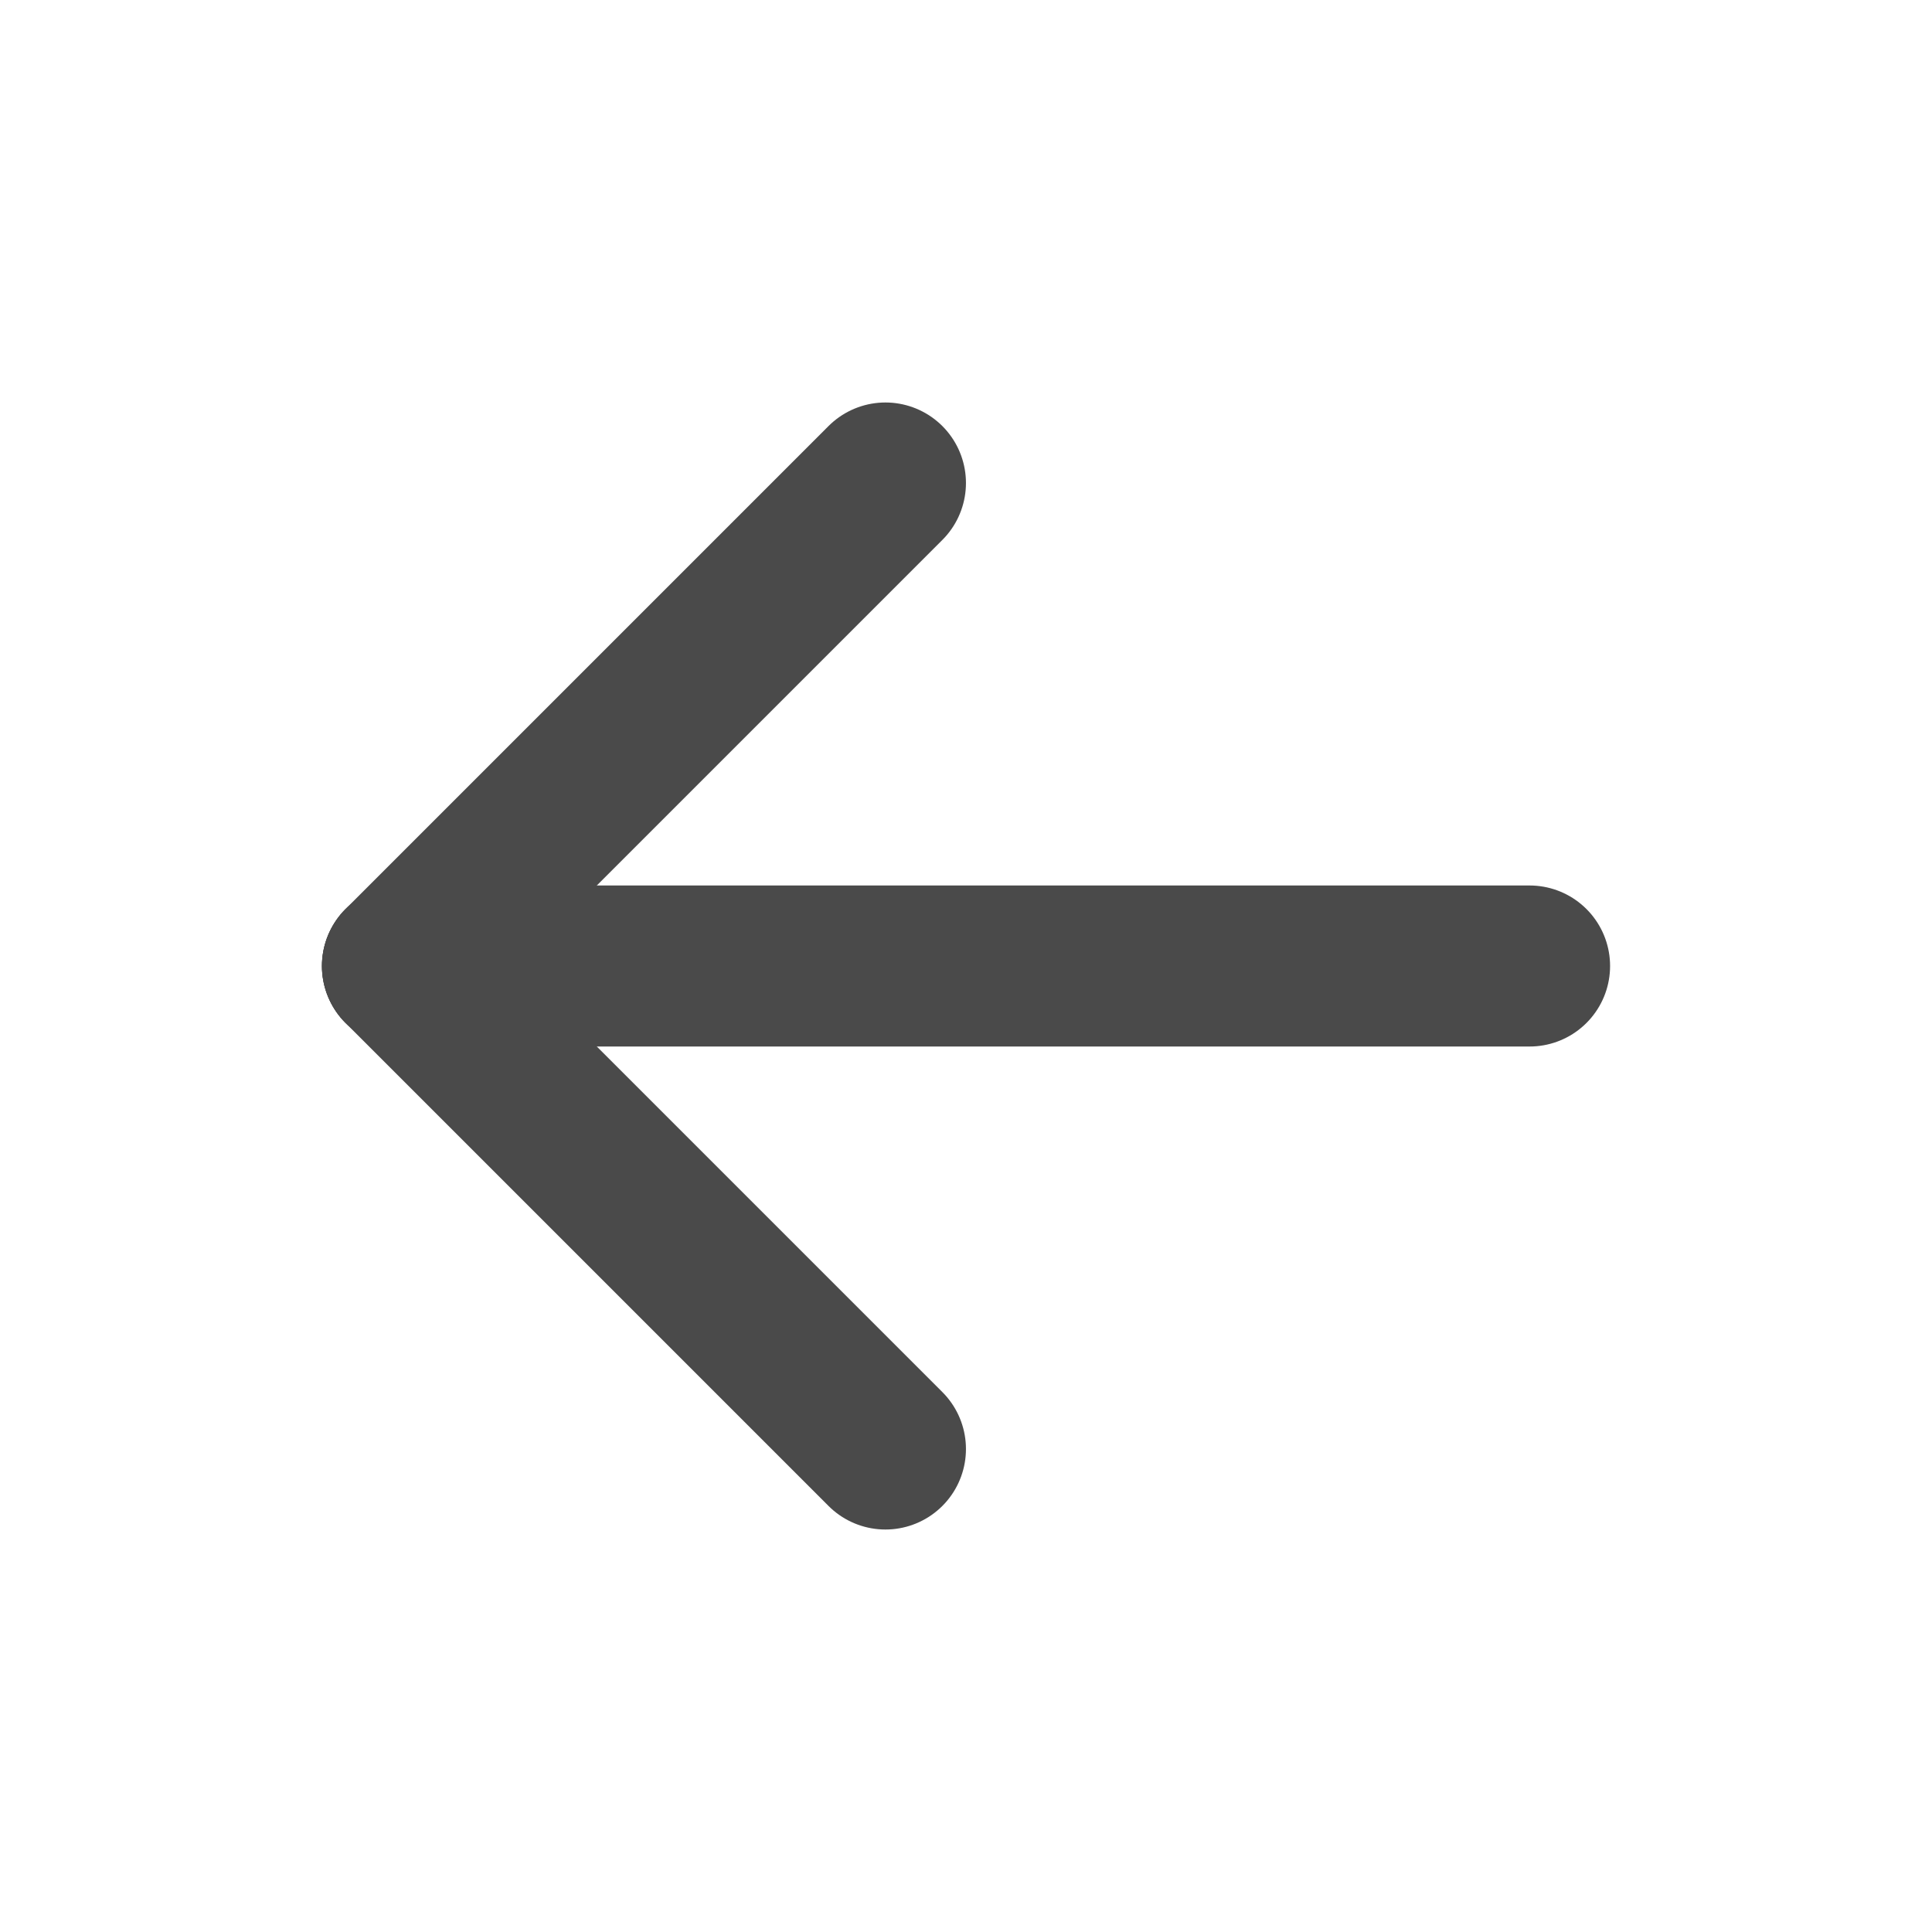
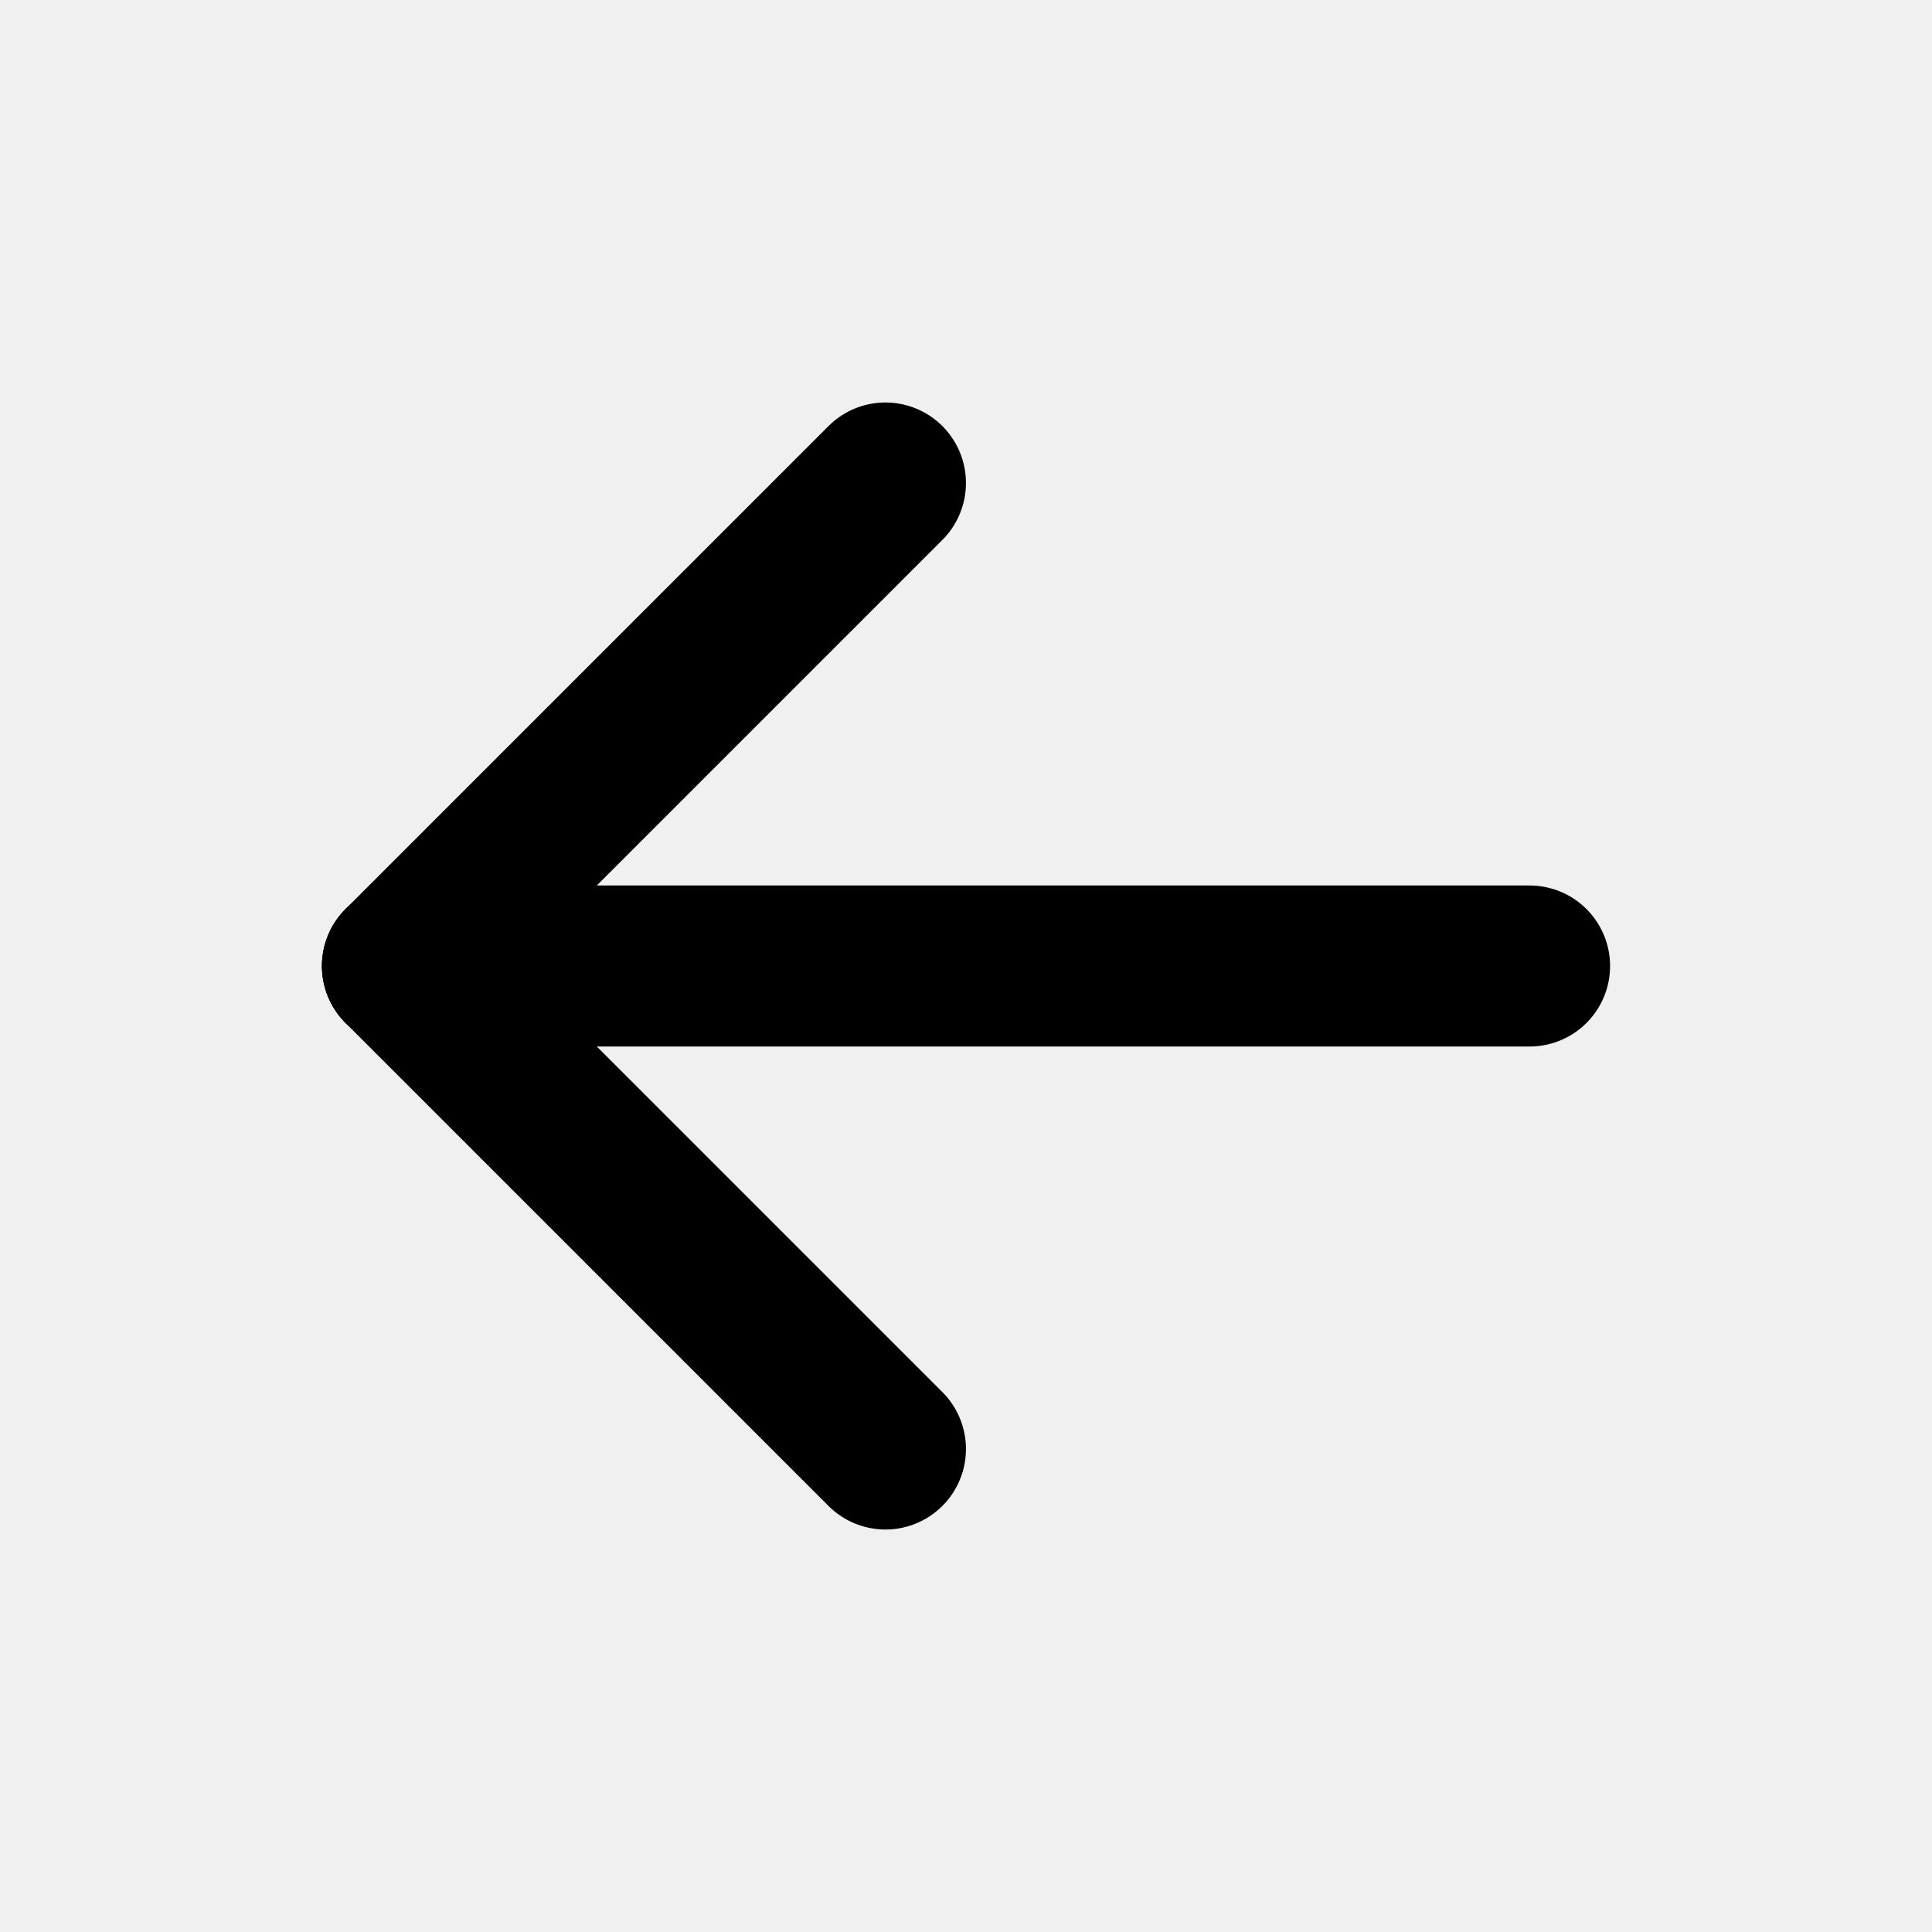
<svg xmlns="http://www.w3.org/2000/svg" width="20" height="20" viewBox="0 0 20 20" fill="none">
-   <rect width="20" height="20" fill="#E9E9E9" />
-   <g id="Icons">
-     <path d="M-2924 -338C-2924 -346.837 -2916.84 -354 -2908 -354H790C798.836 -354 806 -346.837 806 -338V1951C806 1959.84 798.837 1967 790 1967H-2908C-2916.84 1967 -2924 1959.84 -2924 1951V-338Z" fill="#F7F7F7" />
-     <path d="M-2908 -354V-353H790V-354V-355H-2908V-354ZM806 -338H805V1951H806H807V-338H806ZM790 1967V1966H-2908V1967V1968H790V1967ZM-2924 1951H-2923V-338H-2924H-2925V1951H-2924ZM-2908 1967V1966C-2916.28 1966 -2923 1959.28 -2923 1951H-2924H-2925C-2925 1960.39 -2917.39 1968 -2908 1968V1967ZM806 1951H805C805 1959.28 798.284 1966 790 1966V1967V1968C799.389 1968 807 1960.39 807 1951H806ZM790 -354V-353C798.284 -353 805 -346.284 805 -338H806H807C807 -347.389 799.389 -355 790 -355V-354ZM-2908 -354V-355C-2917.39 -355 -2925 -347.389 -2925 -338H-2924H-2923C-2923 -346.284 -2916.28 -353 -2908 -353V-354Z" fill="black" fill-opacity="0.1" />
-     <g id="Arrows">
-       <path d="M-324 -252C-324 -253.105 -323.105 -254 -322 -254H658C659.105 -254 660 -253.105 660 -252V446C660 447.105 659.105 448 658 448H-322C-323.105 448 -324 447.105 -324 446V-252Z" fill="white" />
-       <path d="M-322 -254V-253H658V-254V-255H-322V-254ZM660 -252H659V446H660H661V-252H660ZM658 448V447H-322V448V449H658V448ZM-324 446H-323V-252H-324H-325V446H-324ZM-322 448V447C-322.552 447 -323 446.552 -323 446H-324H-325C-325 447.657 -323.657 449 -322 449V448ZM660 446H659C659 446.552 658.552 447 658 447V448V449C659.657 449 661 447.657 661 446H660ZM658 -254V-253C658.552 -253 659 -252.552 659 -252H660H661C661 -253.657 659.657 -255 658 -255V-254ZM-322 -254V-255C-323.657 -255 -325 -253.657 -325 -252H-324H-323C-323 -252.552 -322.552 -253 -322 -253V-254Z" fill="black" fill-opacity="0.1" />
-       <g id=" ">
-         <g id="Frame 427320513">
-           <g id="Frame 427320519">
-             <g id="arrow-left">
-               <rect x="-15.5" y="-15.5" width="51" height="113" rx="4.5" stroke="#8A38F5" stroke-dasharray="10 5" />
-               <g id="Size=20" clip-path="url(#clip0_723_6170)">
-                 <g id="Icon">
-                   <path id="Vector" d="M15.834 10H4.167" stroke="#4A4A4A" stroke-width="1.667" stroke-linecap="round" stroke-linejoin="round" />
-                   <path id="Vector_2" d="M9.166 5L4.166 10" stroke="#4A4A4A" stroke-width="1.667" stroke-linecap="round" stroke-linejoin="round" />
-                   <path id="Vector_3" d="M9.166 15L4.166 10" stroke="#4A4A4A" stroke-width="1.667" stroke-linecap="round" stroke-linejoin="round" />
-                 </g>
-               </g>
-             </g>
-           </g>
-         </g>
-       </g>
-     </g>
-   </g>
-   <defs>
-     <clipPath id="clip0_723_6170">
-       <rect width="20" height="20" fill="white" />
-     </clipPath>
-   </defs>
+   <path d="M15.834 10H4.167" stroke="currentColor" stroke-width="1.667" stroke-linecap="round" stroke-linejoin="round" />
+   <path d="M9.166 5L4.166 10" stroke="currentColor" stroke-width="1.667" stroke-linecap="round" stroke-linejoin="round" />
+   <path d="M9.166 15L4.166 10" stroke="currentColor" stroke-width="1.667" stroke-linecap="round" stroke-linejoin="round" />
</svg>
